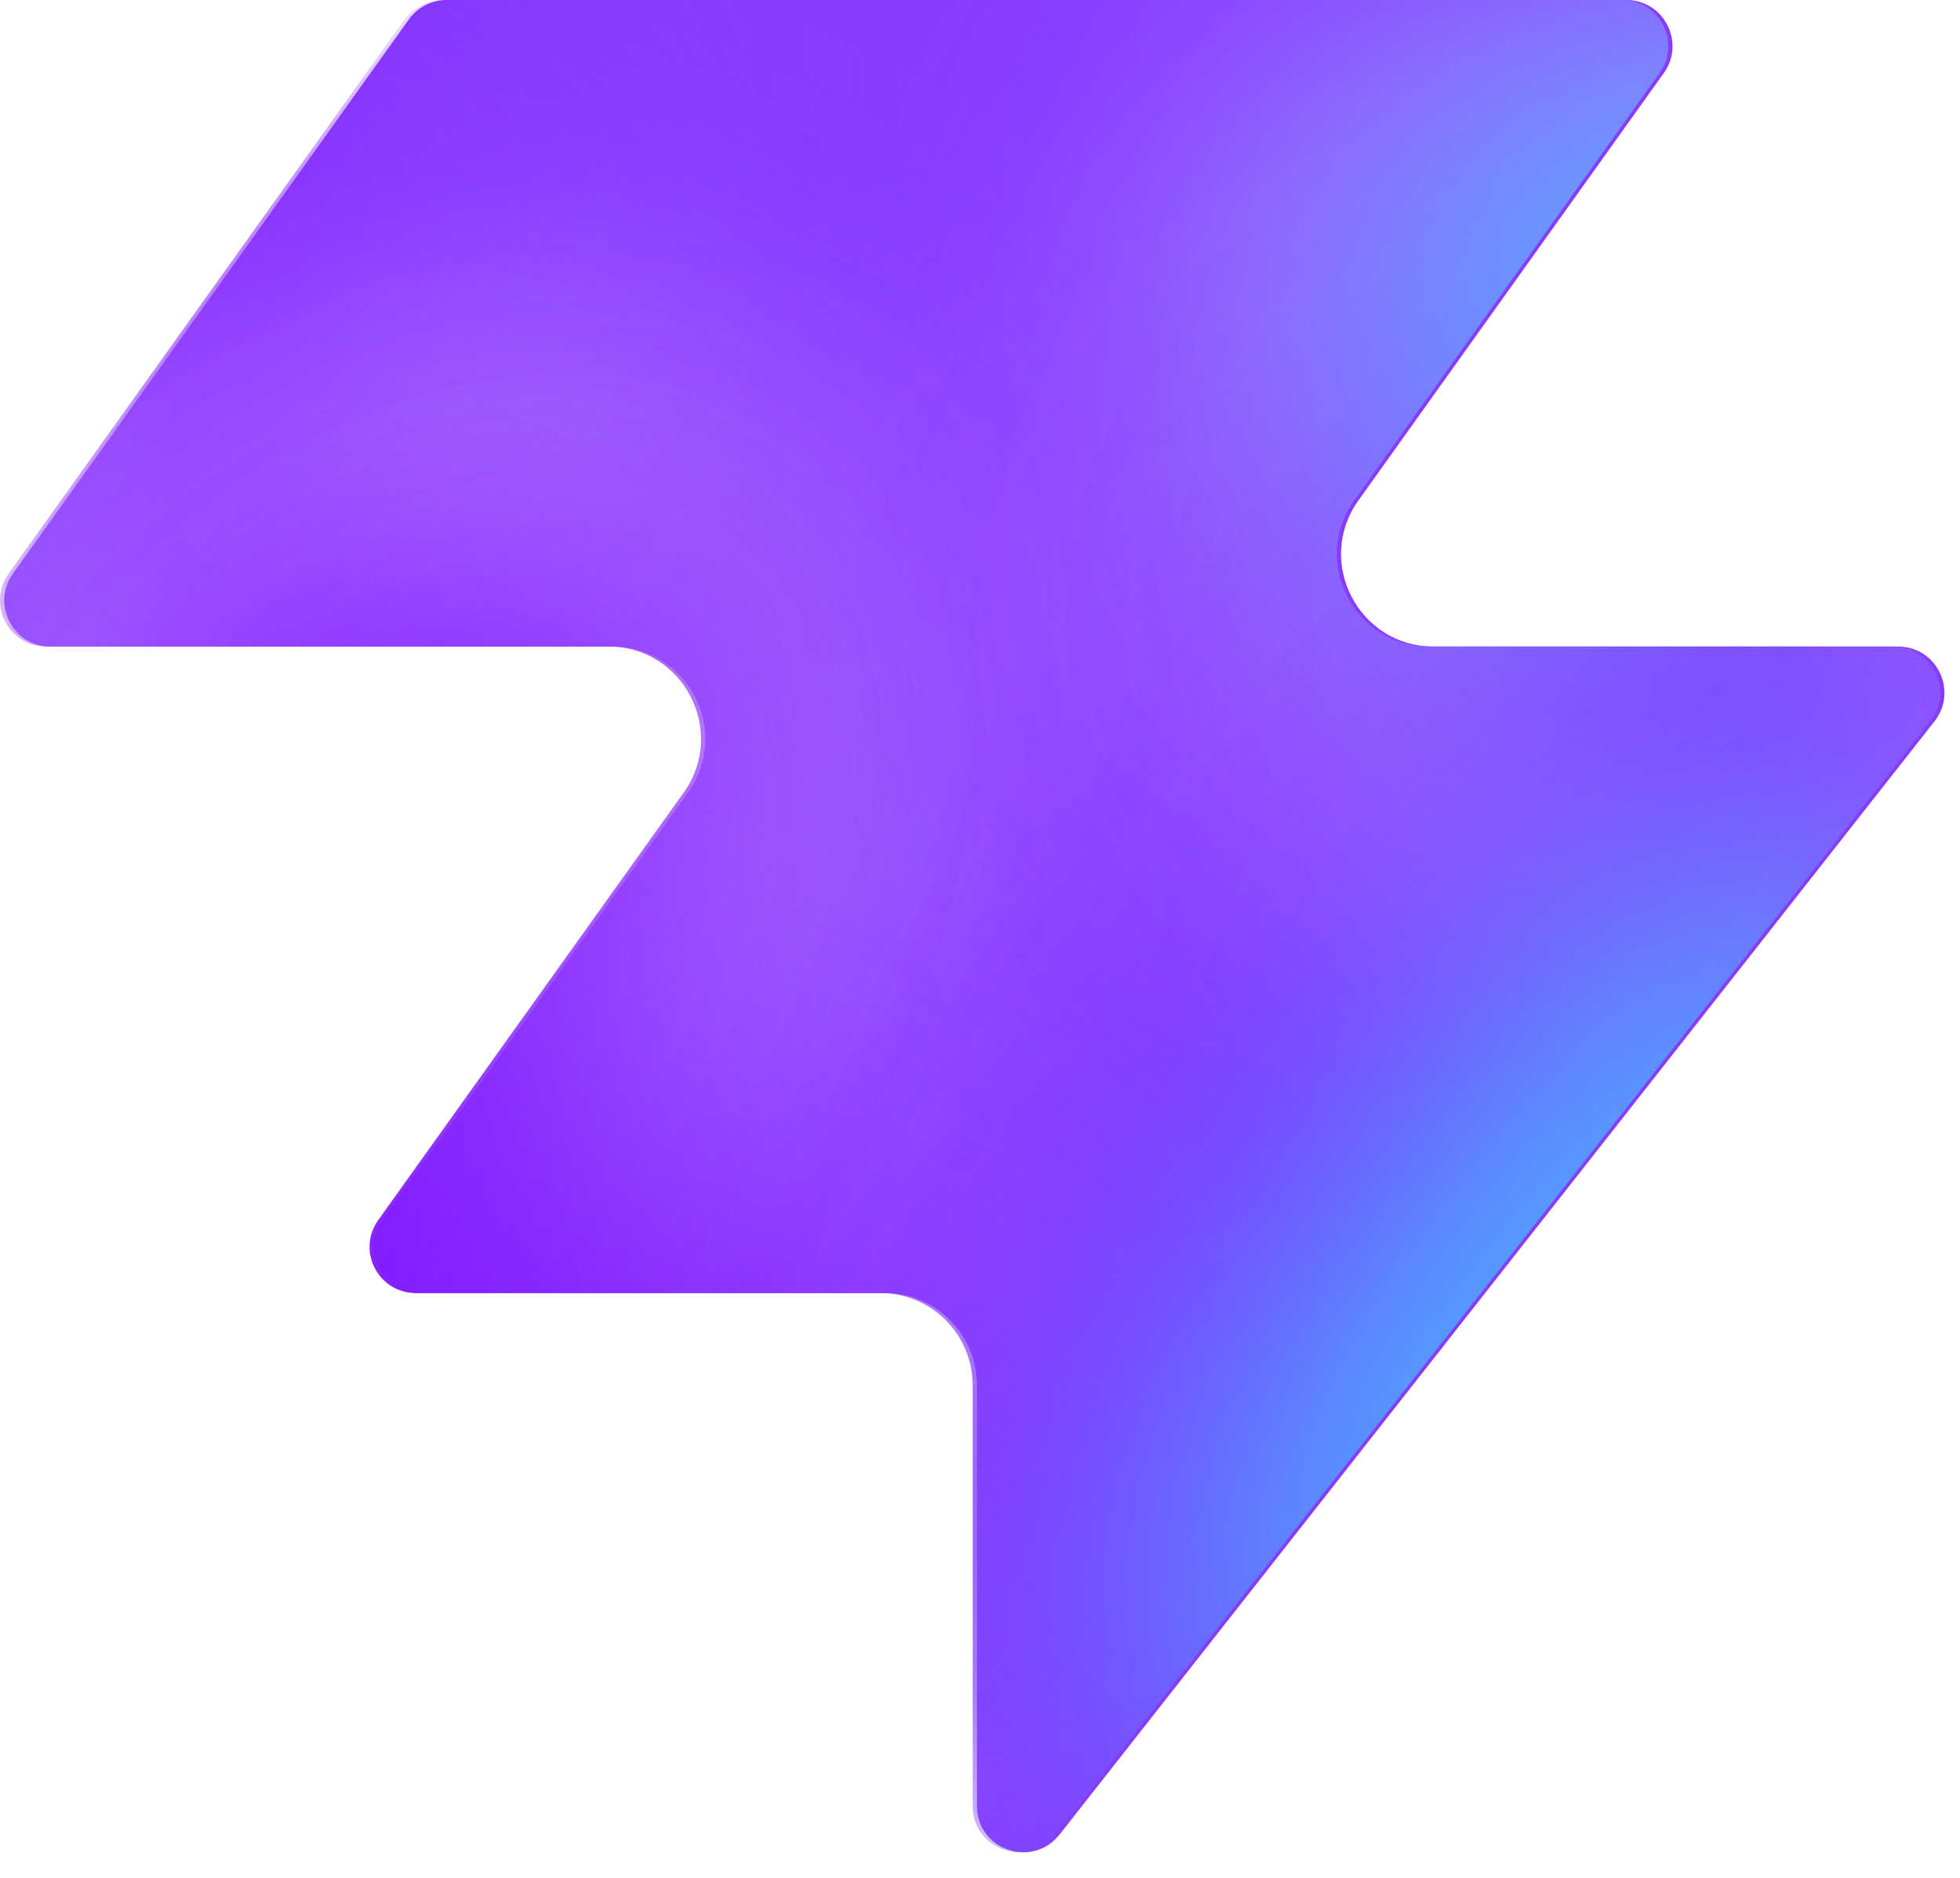
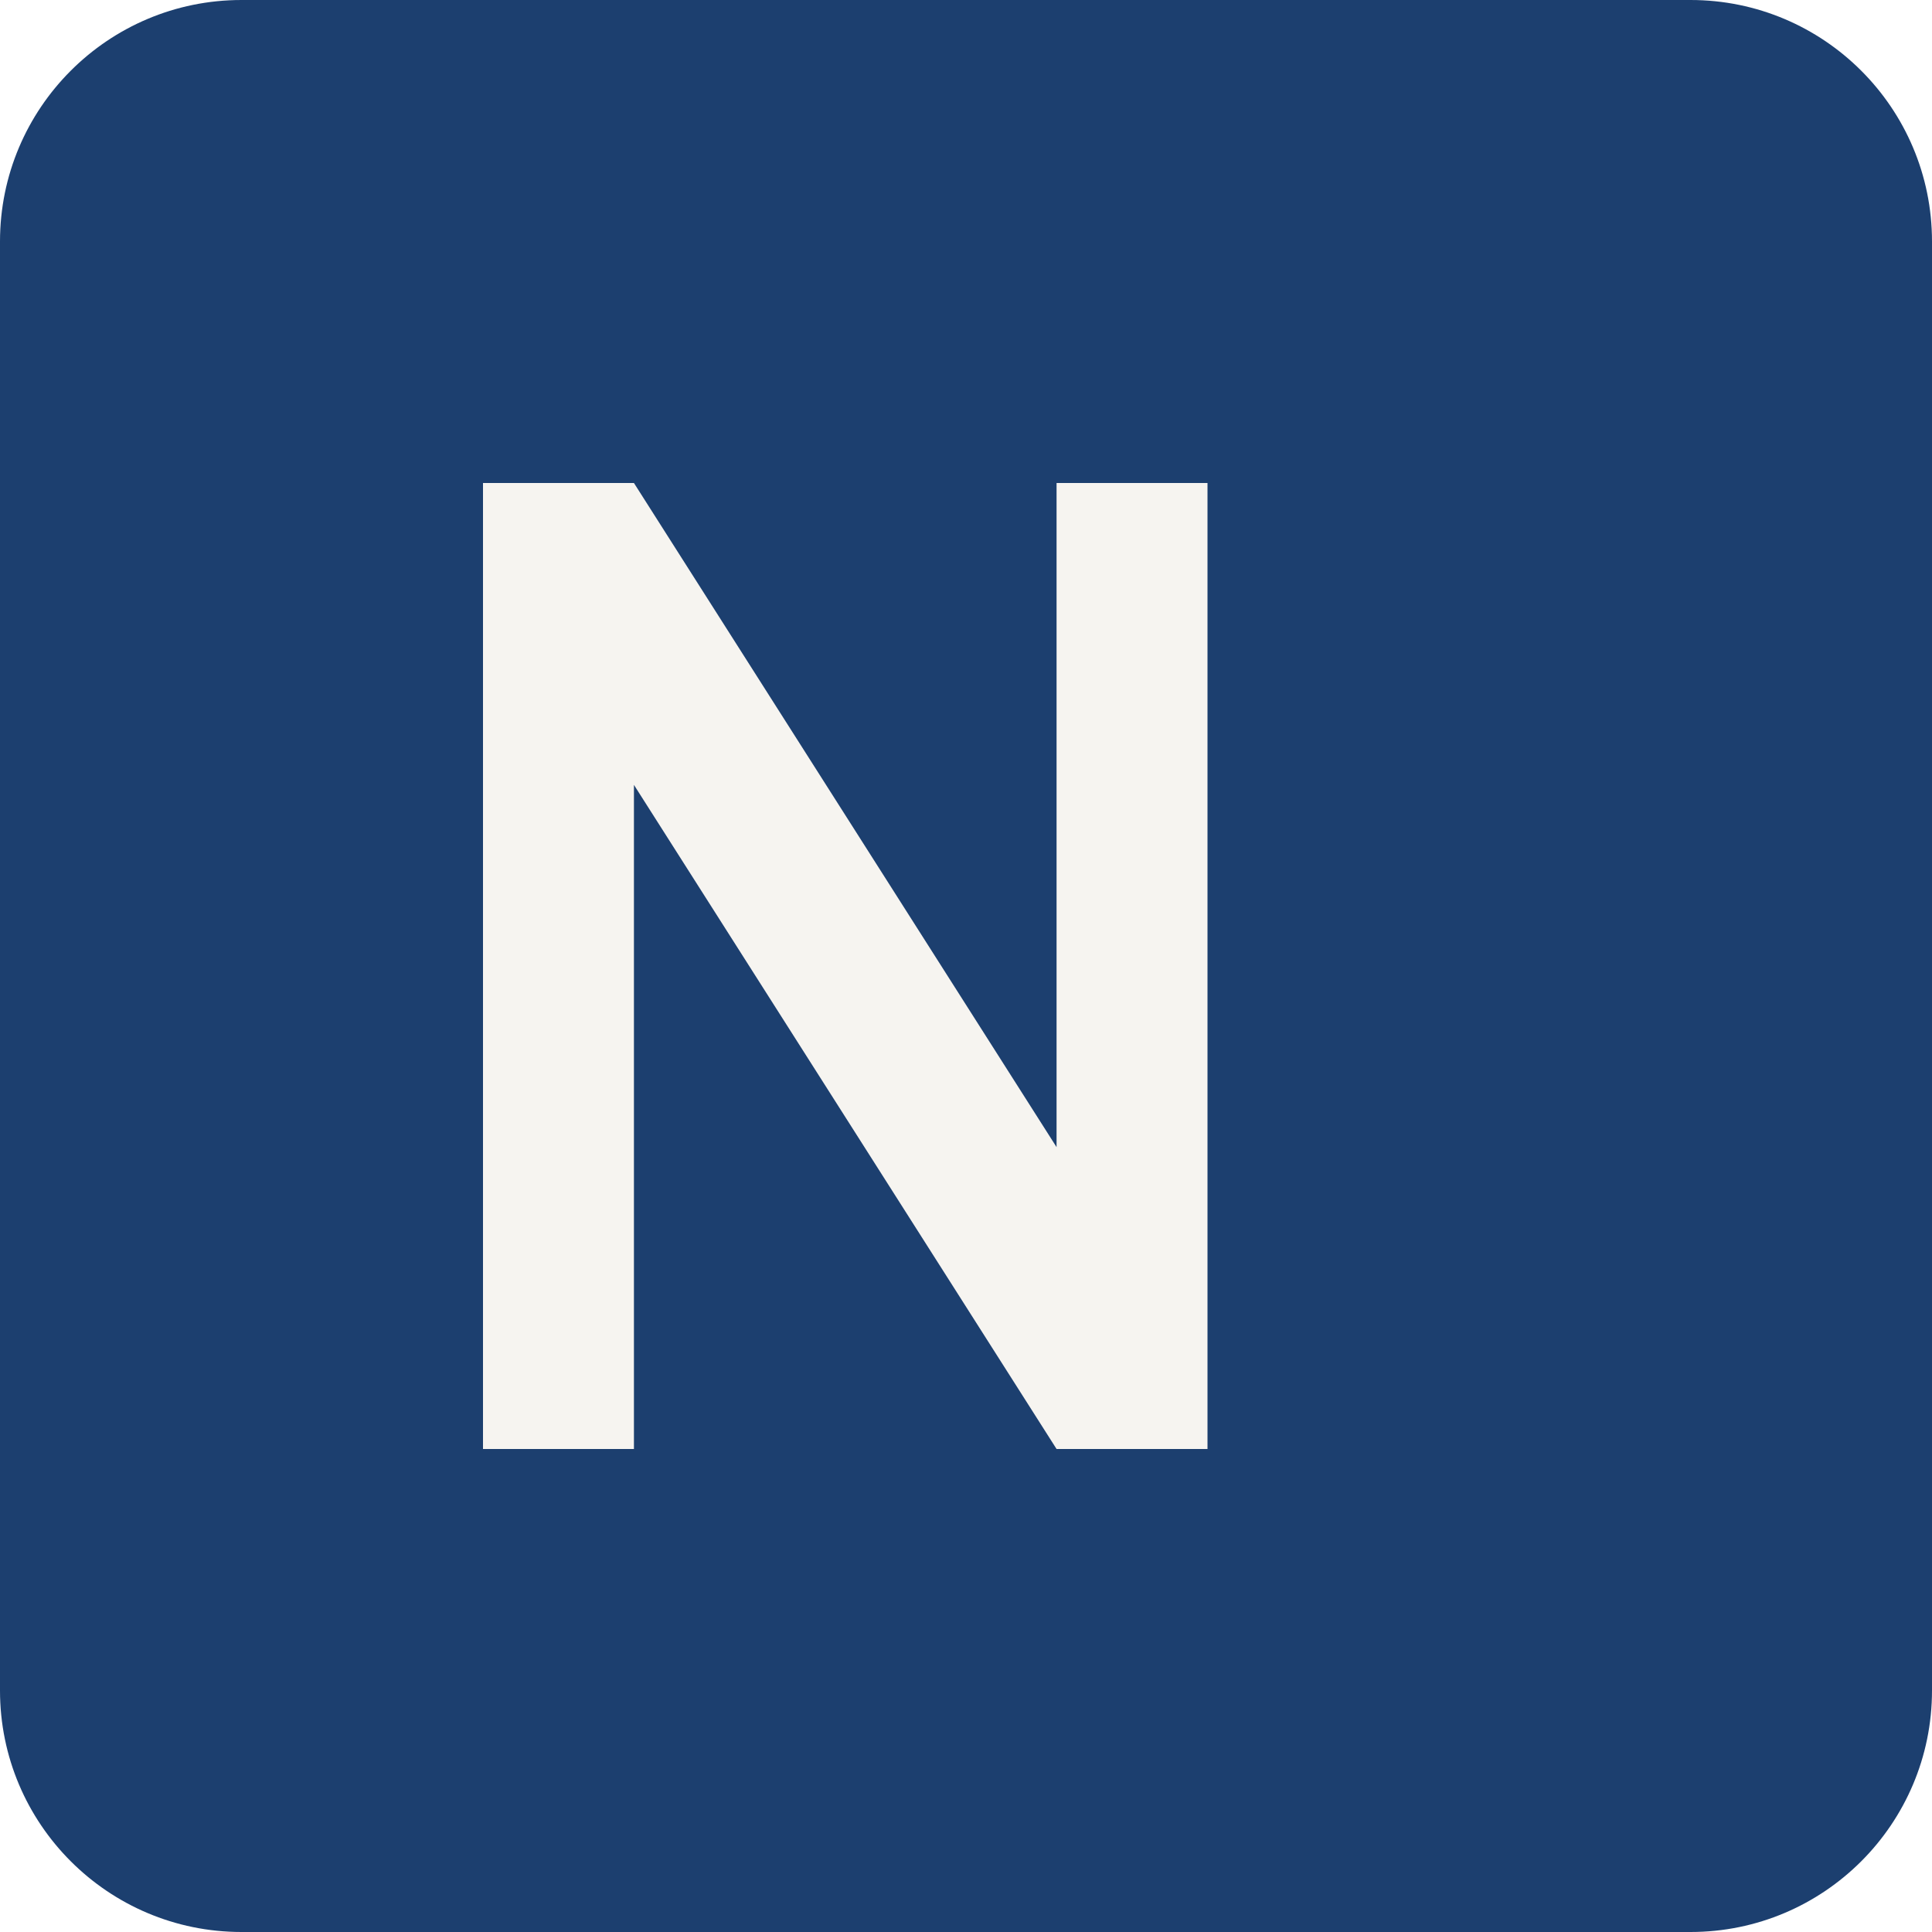
- <svg xmlns="http://www.w3.org/2000/svg" width="48" height="46" fill="none" viewBox="0 0 48 46">
-   <path fill="#863bff" d="M25.946 44.938c-.664.845-2.021.375-2.021-.698V33.937a2.26 2.26 0 0 0-2.262-2.262H10.287c-.92 0-1.456-1.04-.92-1.788l7.48-10.471c1.07-1.497 0-3.578-1.842-3.578H1.237c-.92 0-1.456-1.04-.92-1.788L10.013.474c.214-.297.556-.474.92-.474h28.894c.92 0 1.456 1.04.92 1.788l-7.48 10.471c-1.07 1.498 0 3.579 1.842 3.579h11.377c.943 0 1.473 1.088.89 1.83L25.947 44.94z" style="fill:#863bff;fill:color(display-p3 .525 .23 1);fill-opacity:1" />
-   <mask id="a" width="48" height="46" x="0" y="0" maskUnits="userSpaceOnUse" style="mask-type:alpha">
-     <path fill="#000" d="M25.842 44.938c-.664.844-2.021.375-2.021-.698V33.937a2.26 2.26 0 0 0-2.262-2.262H10.183c-.92 0-1.456-1.04-.92-1.788l7.48-10.471c1.07-1.498 0-3.579-1.842-3.579H1.133c-.92 0-1.456-1.04-.92-1.787L9.91.473c.214-.297.556-.474.92-.474h28.894c.92 0 1.456 1.04.92 1.788l-7.48 10.471c-1.07 1.498 0 3.578 1.842 3.578h11.377c.943 0 1.473 1.088.89 1.832L25.843 44.94z" style="fill:#000;fill-opacity:1" />
-   </mask>
-   <g mask="url(#a)">
-     <g filter="url(#b)">
-       <ellipse cx="5.508" cy="14.704" fill="#ede6ff" rx="5.508" ry="14.704" style="fill:#ede6ff;fill:color(display-p3 .927 .903 1);fill-opacity:1" transform="matrix(.00324 1 1 -.00324 -4.47 31.516)" />
-     </g>
-     <g filter="url(#c)">
-       <ellipse cx="10.399" cy="29.851" fill="#ede6ff" rx="10.399" ry="29.851" style="fill:#ede6ff;fill:color(display-p3 .927 .903 1);fill-opacity:1" transform="matrix(.00324 1 1 -.00324 -39.328 7.883)" />
-     </g>
-     <g filter="url(#d)">
-       <ellipse cx="5.508" cy="30.487" fill="#7e14ff" rx="5.508" ry="30.487" style="fill:#7e14ff;fill:color(display-p3 .492 .077 1);fill-opacity:1" transform="rotate(89.814 -25.913 -14.639)scale(1 -1)" />
-     </g>
-     <g filter="url(#e)">
-       <ellipse cx="5.508" cy="30.599" fill="#7e14ff" rx="5.508" ry="30.599" style="fill:#7e14ff;fill:color(display-p3 .492 .077 1);fill-opacity:1" transform="rotate(89.814 -32.644 -3.334)scale(1 -1)" />
-     </g>
-     <g filter="url(#f)">
-       <ellipse cx="5.508" cy="30.599" fill="#7e14ff" rx="5.508" ry="30.599" style="fill:#7e14ff;fill:color(display-p3 .492 .077 1);fill-opacity:1" transform="matrix(.00324 1 1 -.00324 -34.34 30.47)" />
-     </g>
-     <g filter="url(#g)">
-       <ellipse cx="14.072" cy="22.078" fill="#ede6ff" rx="14.072" ry="22.078" style="fill:#ede6ff;fill:color(display-p3 .927 .903 1);fill-opacity:1" transform="rotate(93.35 24.506 48.493)scale(-1 1)" />
-     </g>
-     <g filter="url(#h)">
-       <ellipse cx="3.47" cy="21.501" fill="#7e14ff" rx="3.47" ry="21.501" style="fill:#7e14ff;fill:color(display-p3 .492 .077 1);fill-opacity:1" transform="rotate(89.009 28.708 47.59)scale(-1 1)" />
-     </g>
-     <g filter="url(#i)">
-       <ellipse cx="3.47" cy="21.501" fill="#7e14ff" rx="3.47" ry="21.501" style="fill:#7e14ff;fill:color(display-p3 .492 .077 1);fill-opacity:1" transform="rotate(89.009 28.708 47.59)scale(-1 1)" />
-     </g>
-     <g filter="url(#j)">
-       <ellipse cx=".387" cy="8.972" fill="#7e14ff" rx="4.407" ry="29.108" style="fill:#7e14ff;fill:color(display-p3 .492 .077 1);fill-opacity:1" transform="rotate(39.51 .387 8.972)" />
-     </g>
-     <g filter="url(#k)">
-       <ellipse cx="47.523" cy="-6.092" fill="#7e14ff" rx="4.407" ry="29.108" style="fill:#7e14ff;fill:color(display-p3 .492 .077 1);fill-opacity:1" transform="rotate(37.892 47.523 -6.092)" />
-     </g>
-     <g filter="url(#l)">
-       <ellipse cx="41.412" cy="6.333" fill="#47bfff" rx="5.971" ry="9.665" style="fill:#47bfff;fill:color(display-p3 .28 .748 1);fill-opacity:1" transform="rotate(37.892 41.412 6.333)" />
-     </g>
-     <g filter="url(#m)">
-       <ellipse cx="-1.879" cy="38.332" fill="#7e14ff" rx="4.407" ry="29.108" style="fill:#7e14ff;fill:color(display-p3 .492 .077 1);fill-opacity:1" transform="rotate(37.892 -1.88 38.332)" />
-     </g>
-     <g filter="url(#n)">
-       <ellipse cx="-1.879" cy="38.332" fill="#7e14ff" rx="4.407" ry="29.108" style="fill:#7e14ff;fill:color(display-p3 .492 .077 1);fill-opacity:1" transform="rotate(37.892 -1.88 38.332)" />
-     </g>
-     <g filter="url(#o)">
-       <ellipse cx="35.651" cy="29.907" fill="#7e14ff" rx="4.407" ry="29.108" style="fill:#7e14ff;fill:color(display-p3 .492 .077 1);fill-opacity:1" transform="rotate(37.892 35.651 29.907)" />
-     </g>
-     <g filter="url(#p)">
-       <ellipse cx="38.418" cy="32.4" fill="#47bfff" rx="5.971" ry="15.297" style="fill:#47bfff;fill:color(display-p3 .28 .748 1);fill-opacity:1" transform="rotate(37.892 38.418 32.4)" />
-     </g>
-   </g>
-   <defs>
-     <filter id="b" width="60.045" height="41.654" x="-19.77" y="16.149" color-interpolation-filters="sRGB" filterUnits="userSpaceOnUse">
-       <feFlood flood-opacity="0" result="BackgroundImageFix" />
-       <feBlend in="SourceGraphic" in2="BackgroundImageFix" result="shape" />
-       <feGaussianBlur result="effect1_foregroundBlur_2002_17158" stdDeviation="7.659" />
-     </filter>
-     <filter id="c" width="90.34" height="51.437" x="-54.613" y="-7.533" color-interpolation-filters="sRGB" filterUnits="userSpaceOnUse">
-       <feFlood flood-opacity="0" result="BackgroundImageFix" />
-       <feBlend in="SourceGraphic" in2="BackgroundImageFix" result="shape" />
-       <feGaussianBlur result="effect1_foregroundBlur_2002_17158" stdDeviation="7.659" />
-     </filter>
-     <filter id="d" width="79.355" height="29.4" x="-49.64" y="2.03" color-interpolation-filters="sRGB" filterUnits="userSpaceOnUse">
-       <feFlood flood-opacity="0" result="BackgroundImageFix" />
-       <feBlend in="SourceGraphic" in2="BackgroundImageFix" result="shape" />
-       <feGaussianBlur result="effect1_foregroundBlur_2002_17158" stdDeviation="4.596" />
-     </filter>
-     <filter id="e" width="79.579" height="29.4" x="-45.045" y="20.029" color-interpolation-filters="sRGB" filterUnits="userSpaceOnUse">
-       <feFlood flood-opacity="0" result="BackgroundImageFix" />
-       <feBlend in="SourceGraphic" in2="BackgroundImageFix" result="shape" />
-       <feGaussianBlur result="effect1_foregroundBlur_2002_17158" stdDeviation="4.596" />
-     </filter>
-     <filter id="f" width="79.579" height="29.4" x="-43.513" y="21.178" color-interpolation-filters="sRGB" filterUnits="userSpaceOnUse">
-       <feFlood flood-opacity="0" result="BackgroundImageFix" />
-       <feBlend in="SourceGraphic" in2="BackgroundImageFix" result="shape" />
-       <feGaussianBlur result="effect1_foregroundBlur_2002_17158" stdDeviation="4.596" />
-     </filter>
-     <filter id="g" width="74.749" height="58.852" x="15.756" y="-17.901" color-interpolation-filters="sRGB" filterUnits="userSpaceOnUse">
-       <feFlood flood-opacity="0" result="BackgroundImageFix" />
-       <feBlend in="SourceGraphic" in2="BackgroundImageFix" result="shape" />
-       <feGaussianBlur result="effect1_foregroundBlur_2002_17158" stdDeviation="7.659" />
-     </filter>
-     <filter id="h" width="61.377" height="25.362" x="23.548" y="2.284" color-interpolation-filters="sRGB" filterUnits="userSpaceOnUse">
-       <feFlood flood-opacity="0" result="BackgroundImageFix" />
-       <feBlend in="SourceGraphic" in2="BackgroundImageFix" result="shape" />
-       <feGaussianBlur result="effect1_foregroundBlur_2002_17158" stdDeviation="4.596" />
-     </filter>
-     <filter id="i" width="61.377" height="25.362" x="23.548" y="2.284" color-interpolation-filters="sRGB" filterUnits="userSpaceOnUse">
-       <feFlood flood-opacity="0" result="BackgroundImageFix" />
-       <feBlend in="SourceGraphic" in2="BackgroundImageFix" result="shape" />
-       <feGaussianBlur result="effect1_foregroundBlur_2002_17158" stdDeviation="4.596" />
-     </filter>
-     <filter id="j" width="56.045" height="63.649" x="-27.636" y="-22.853" color-interpolation-filters="sRGB" filterUnits="userSpaceOnUse">
-       <feFlood flood-opacity="0" result="BackgroundImageFix" />
-       <feBlend in="SourceGraphic" in2="BackgroundImageFix" result="shape" />
-       <feGaussianBlur result="effect1_foregroundBlur_2002_17158" stdDeviation="4.596" />
-     </filter>
-     <filter id="k" width="54.814" height="64.646" x="20.116" y="-38.415" color-interpolation-filters="sRGB" filterUnits="userSpaceOnUse">
-       <feFlood flood-opacity="0" result="BackgroundImageFix" />
-       <feBlend in="SourceGraphic" in2="BackgroundImageFix" result="shape" />
-       <feGaussianBlur result="effect1_foregroundBlur_2002_17158" stdDeviation="4.596" />
-     </filter>
-     <filter id="l" width="33.541" height="35.313" x="24.641" y="-11.323" color-interpolation-filters="sRGB" filterUnits="userSpaceOnUse">
-       <feFlood flood-opacity="0" result="BackgroundImageFix" />
-       <feBlend in="SourceGraphic" in2="BackgroundImageFix" result="shape" />
-       <feGaussianBlur result="effect1_foregroundBlur_2002_17158" stdDeviation="4.596" />
-     </filter>
-     <filter id="m" width="54.814" height="64.646" x="-29.286" y="6.009" color-interpolation-filters="sRGB" filterUnits="userSpaceOnUse">
-       <feFlood flood-opacity="0" result="BackgroundImageFix" />
-       <feBlend in="SourceGraphic" in2="BackgroundImageFix" result="shape" />
-       <feGaussianBlur result="effect1_foregroundBlur_2002_17158" stdDeviation="4.596" />
-     </filter>
-     <filter id="n" width="54.814" height="64.646" x="-29.286" y="6.009" color-interpolation-filters="sRGB" filterUnits="userSpaceOnUse">
-       <feFlood flood-opacity="0" result="BackgroundImageFix" />
-       <feBlend in="SourceGraphic" in2="BackgroundImageFix" result="shape" />
-       <feGaussianBlur result="effect1_foregroundBlur_2002_17158" stdDeviation="4.596" />
-     </filter>
-     <filter id="o" width="54.814" height="64.646" x="8.244" y="-2.416" color-interpolation-filters="sRGB" filterUnits="userSpaceOnUse">
-       <feFlood flood-opacity="0" result="BackgroundImageFix" />
-       <feBlend in="SourceGraphic" in2="BackgroundImageFix" result="shape" />
-       <feGaussianBlur result="effect1_foregroundBlur_2002_17158" stdDeviation="4.596" />
-     </filter>
-     <filter id="p" width="39.409" height="43.623" x="18.713" y="10.588" color-interpolation-filters="sRGB" filterUnits="userSpaceOnUse">
-       <feFlood flood-opacity="0" result="BackgroundImageFix" />
-       <feBlend in="SourceGraphic" in2="BackgroundImageFix" result="shape" />
-       <feGaussianBlur result="effect1_foregroundBlur_2002_17158" stdDeviation="4.596" />
-     </filter>
-   </defs>
+ <svg xmlns="http://www.w3.org/2000/svg" viewBox="0 0 32 32" fill="none">
+   <rect width="32" height="32" rx="4" fill="#1C3F6F" />
+   <path d="M8 24V8h2.5l7 11V8H20v16h-2.5L10.5 13v11H8z" fill="#F6F4F0" />
</svg>
